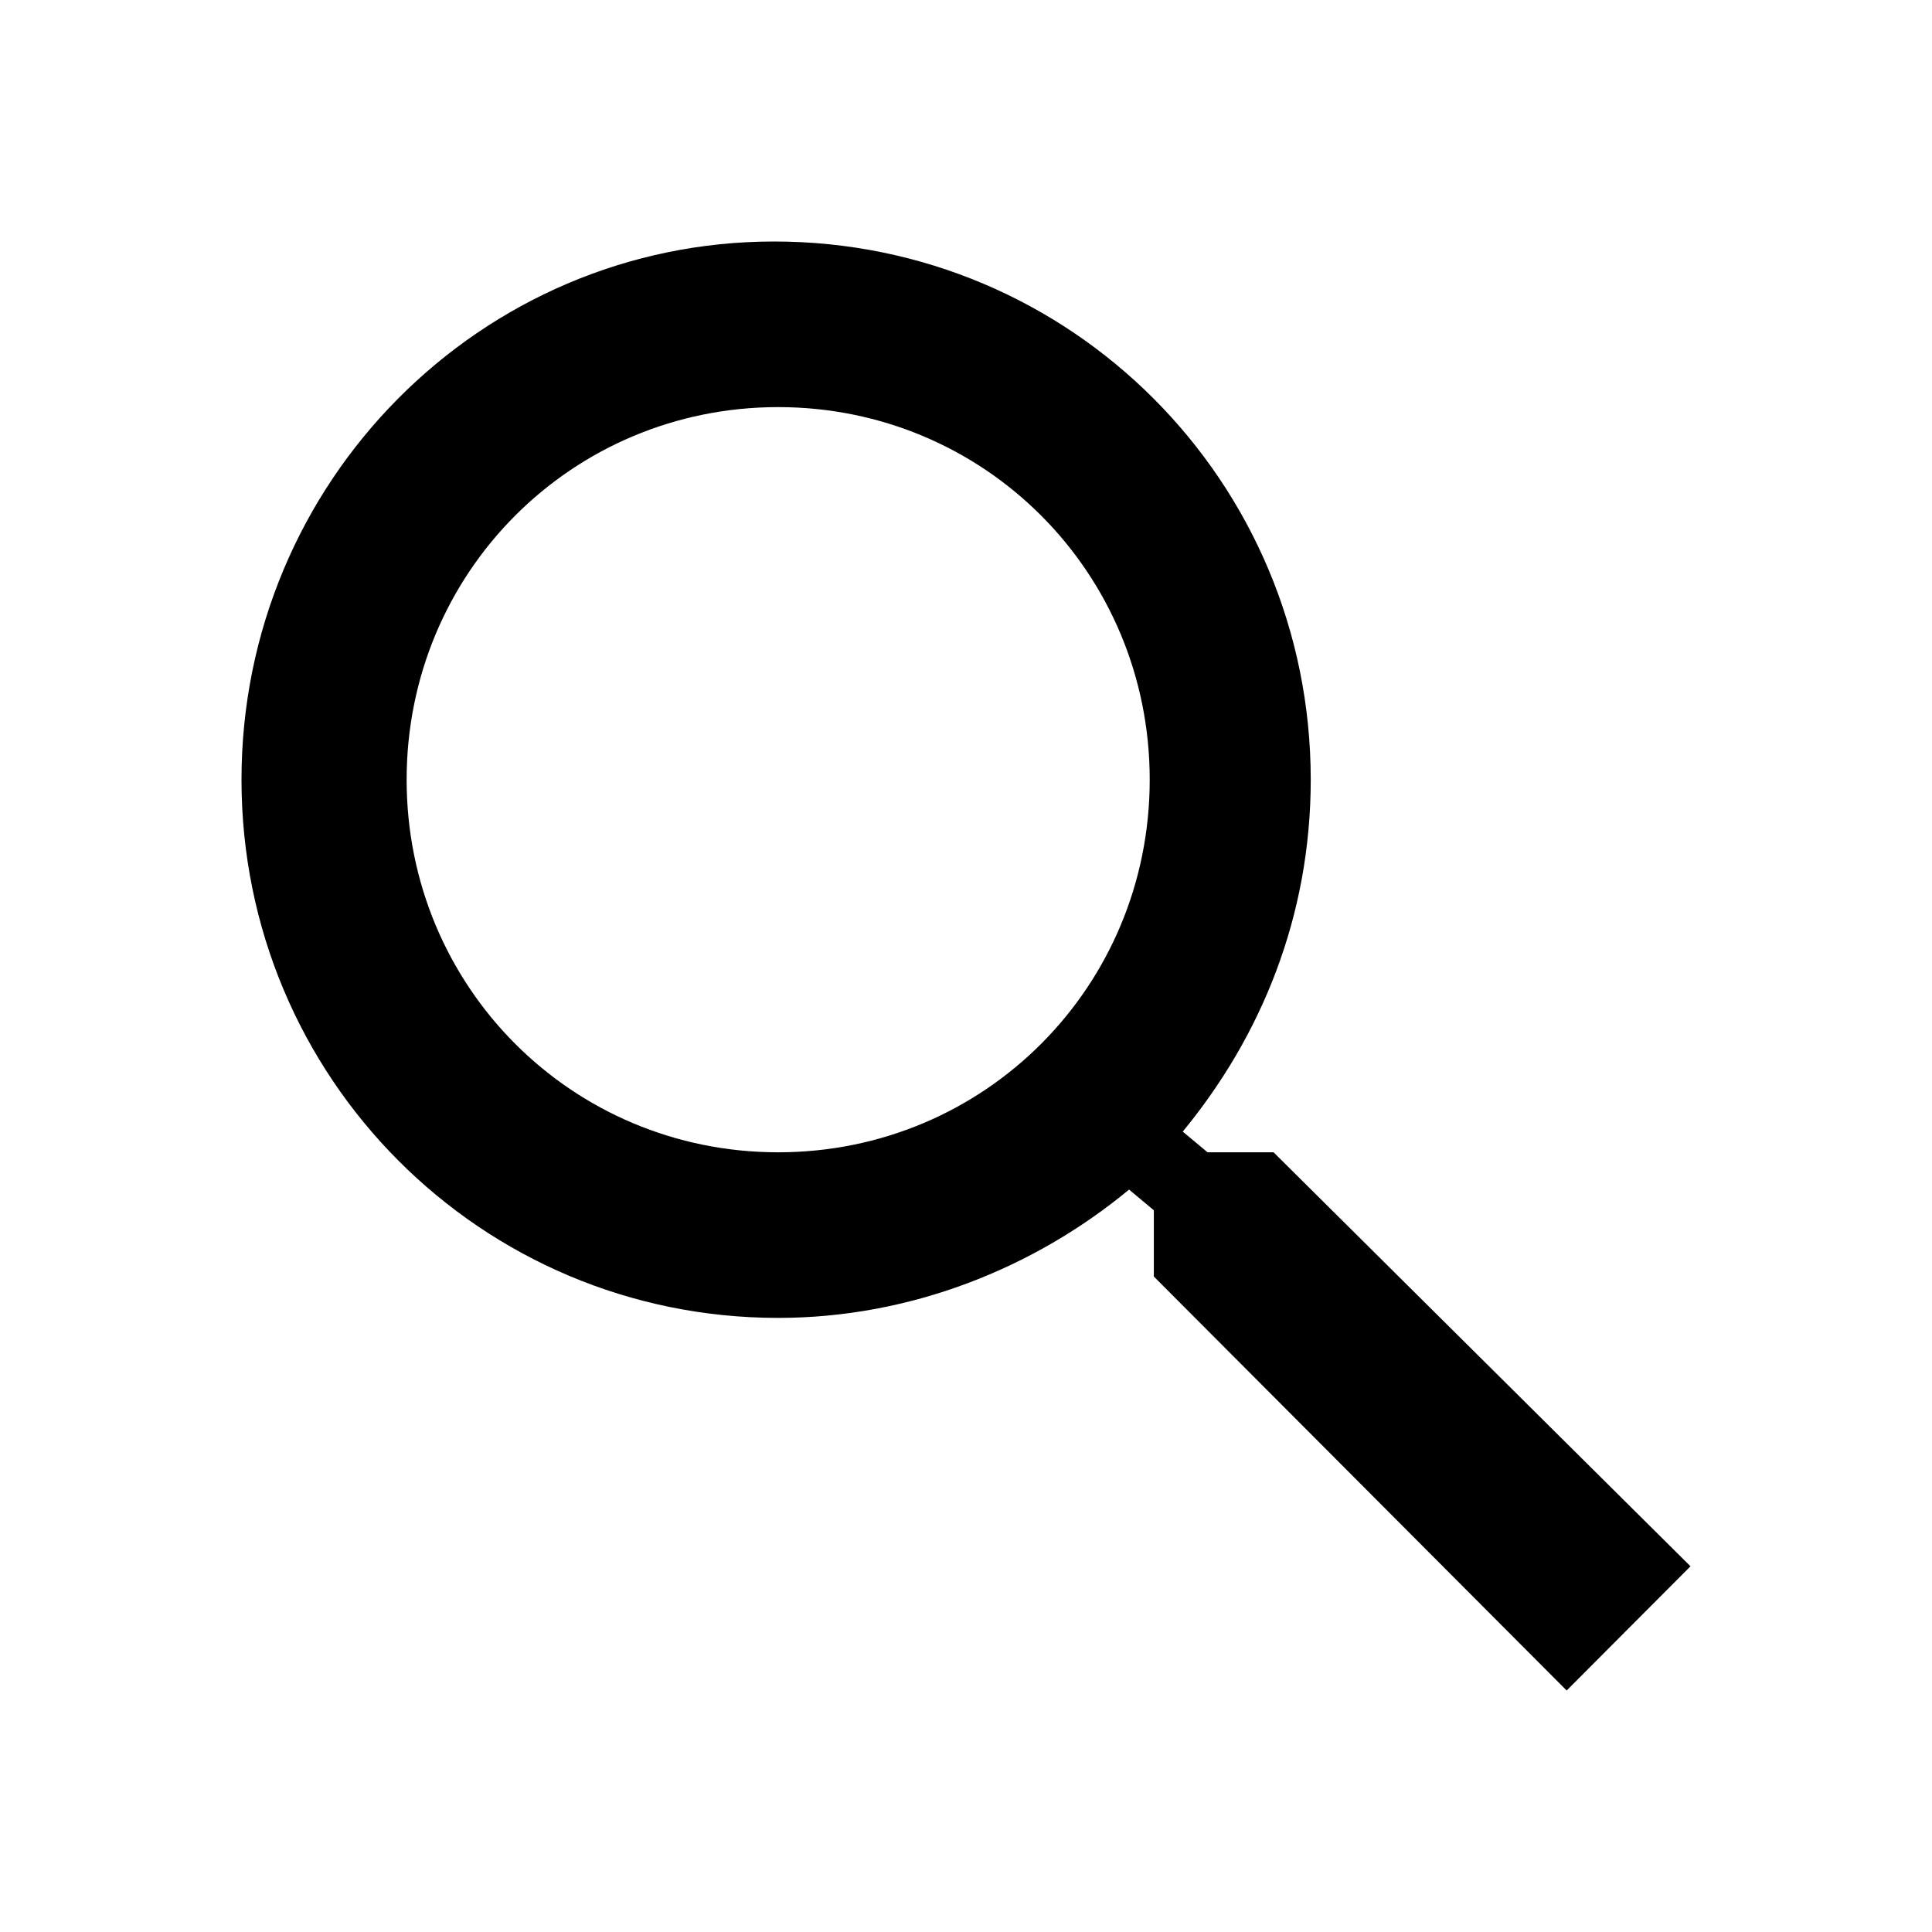
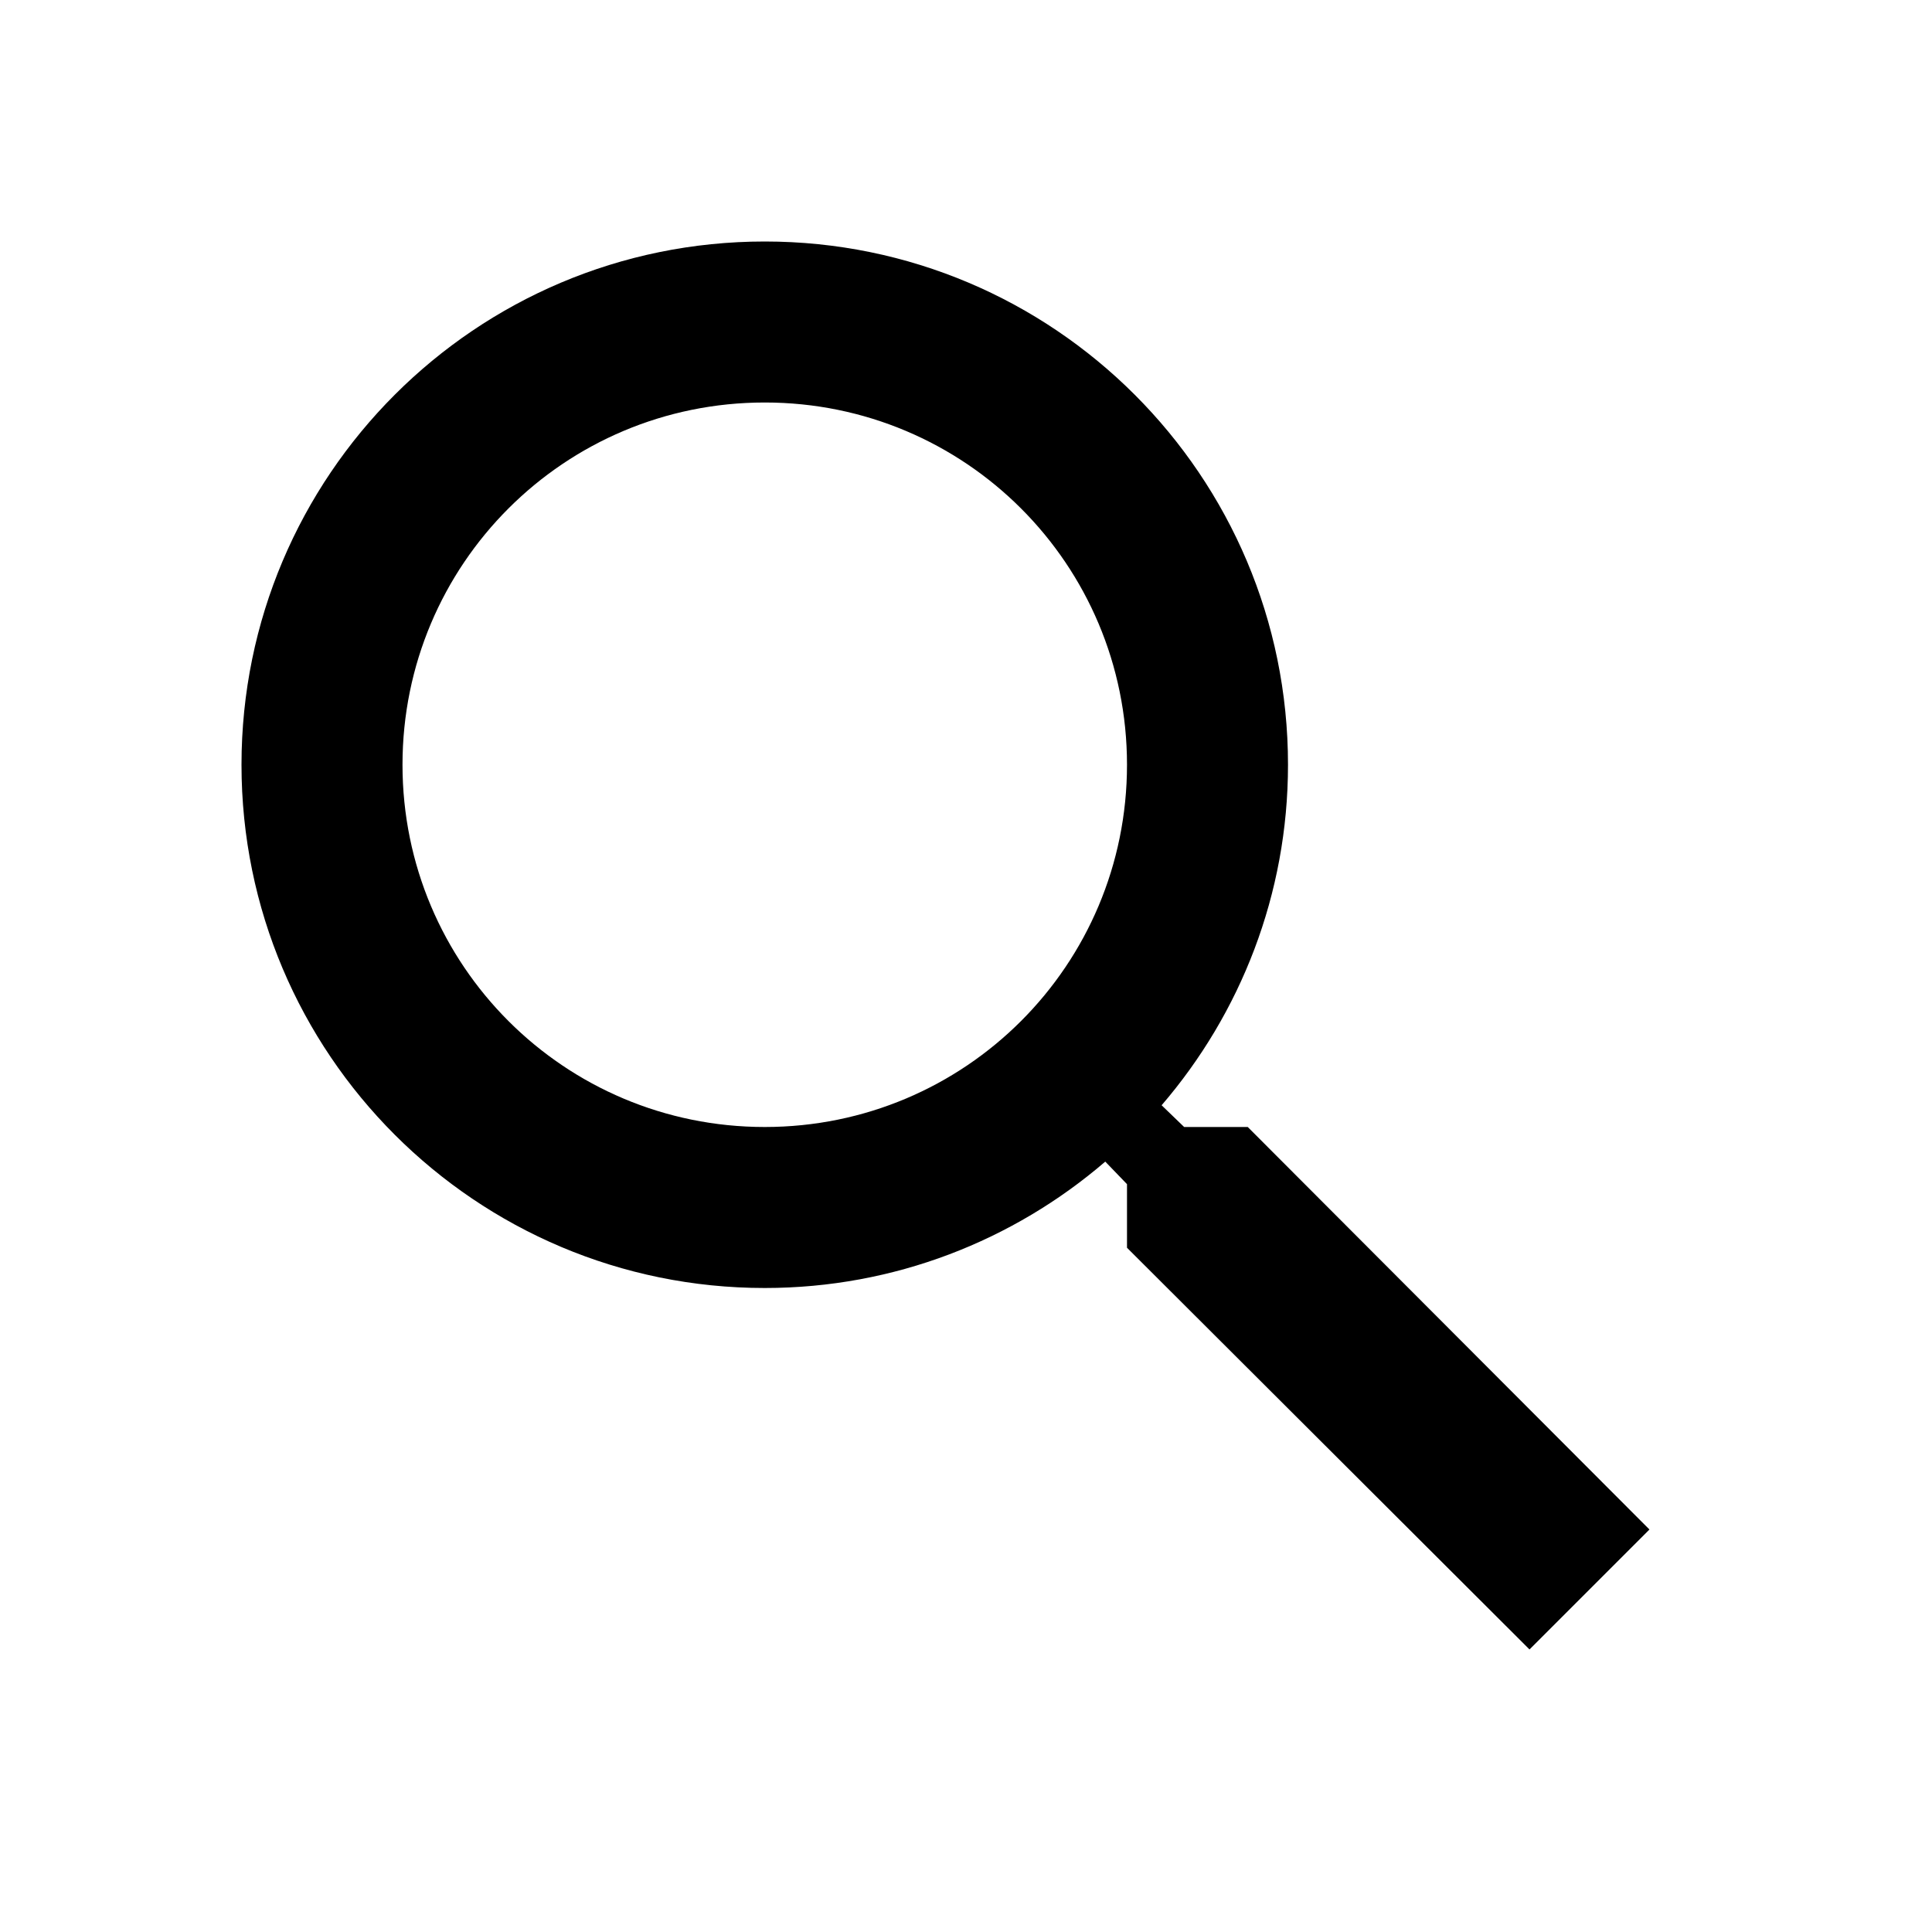
- <svg xmlns="http://www.w3.org/2000/svg" viewBox="0 0 512 512">
-   <path d="M337.509 305.372h-17.501l-6.571-5.486c20.791-25.232 33.922-57.054 33.922-93.257C347.358 127.632 283.896 64 205.135 64 127.452 64 64 127.632 64 206.629s63.452 142.628 142.225 142.628c35.011 0 67.831-13.167 92.991-34.008l6.561 5.487v17.551L415.18 448 448 415.086 337.509 305.372zm-131.284 0c-54.702 0-98.463-43.887-98.463-98.743 0-54.858 43.761-98.742 98.463-98.742 54.7 0 98.462 43.884 98.462 98.742 0 54.856-43.762 98.743-98.462 98.743z" />
+ <svg xmlns="http://www.w3.org/2000/svg" width="24" height="24" viewBox="0 0 24 24">
+   <path d="M15.5 14h-.79l-.28-.27C15.41 12.59 16 11.11 16 9.5 16 5.91 13.09 3 9.5 3S3 5.91 3 9.5 5.91 16 9.5 16c1.61 0 3.09-.59 4.23-1.57l.27.28v.79l5 4.99L20.49 19l-4.99-5zm-6 0C7.01 14 5 11.99 5 9.5S7.01 5 9.5 5 14 7.01 14 9.5 11.99 14 9.5 14z" />
+   <path d="M0 0h24v24H0z" fill="none" />
</svg>
